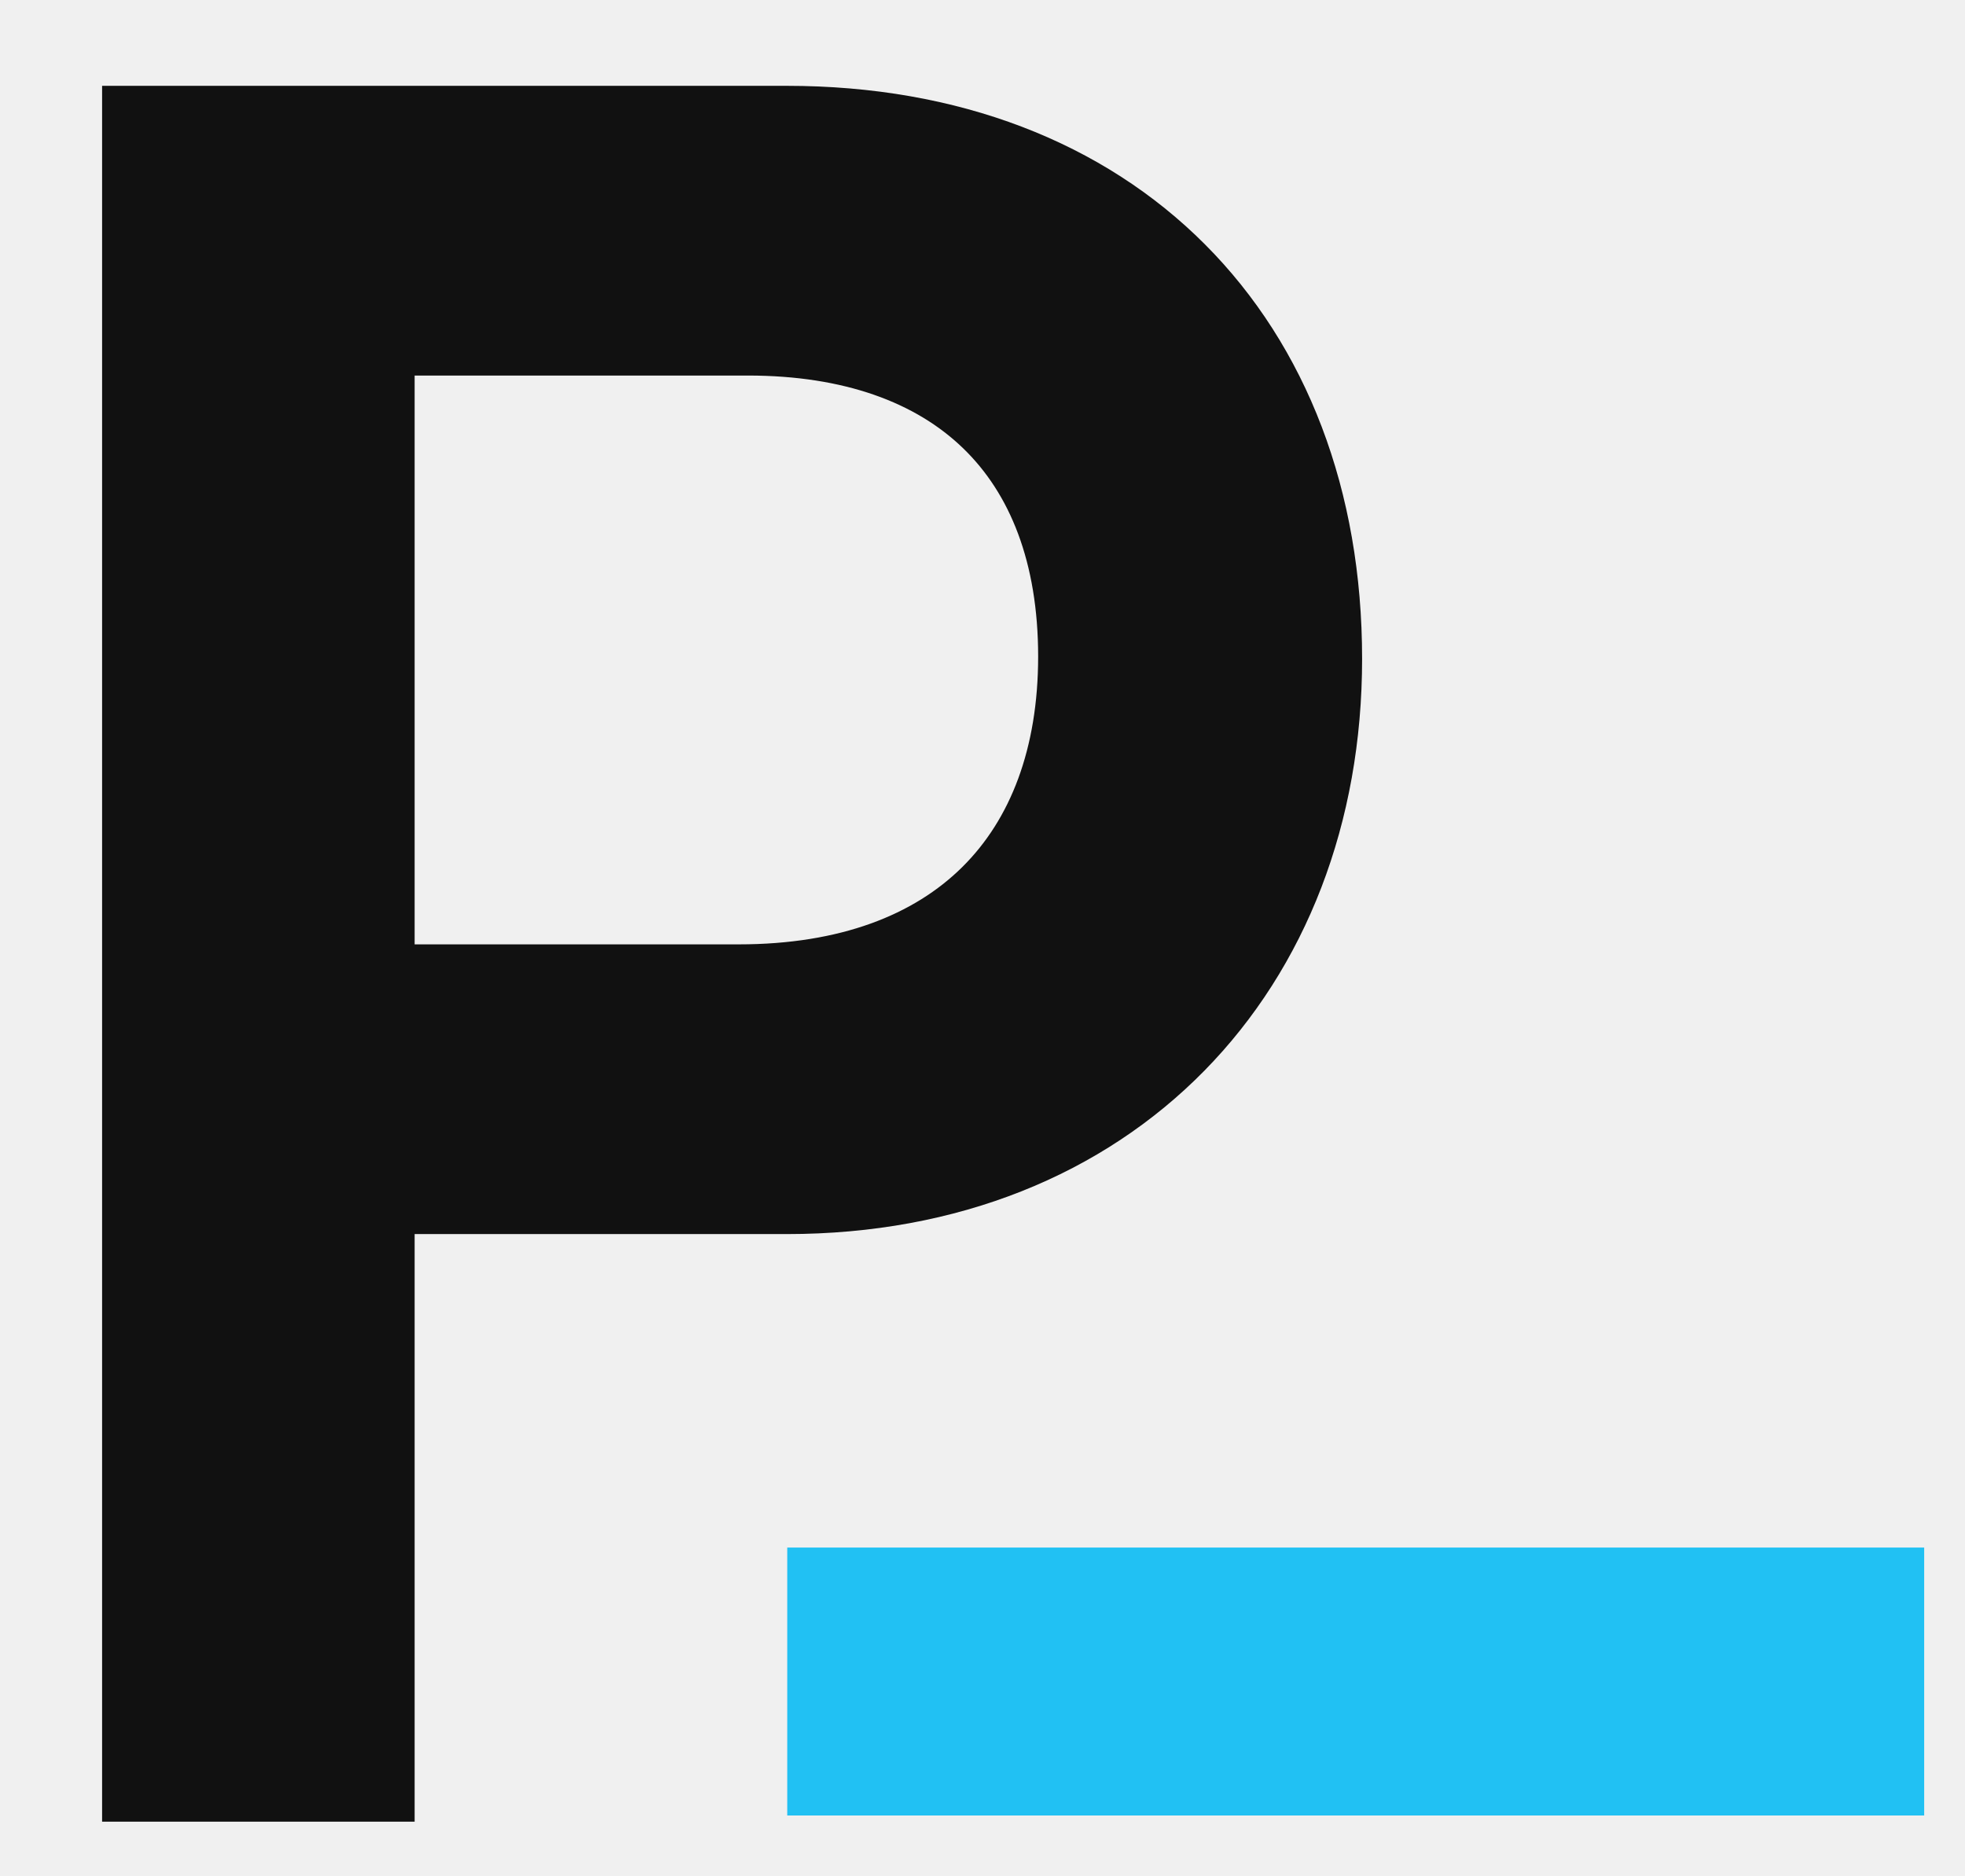
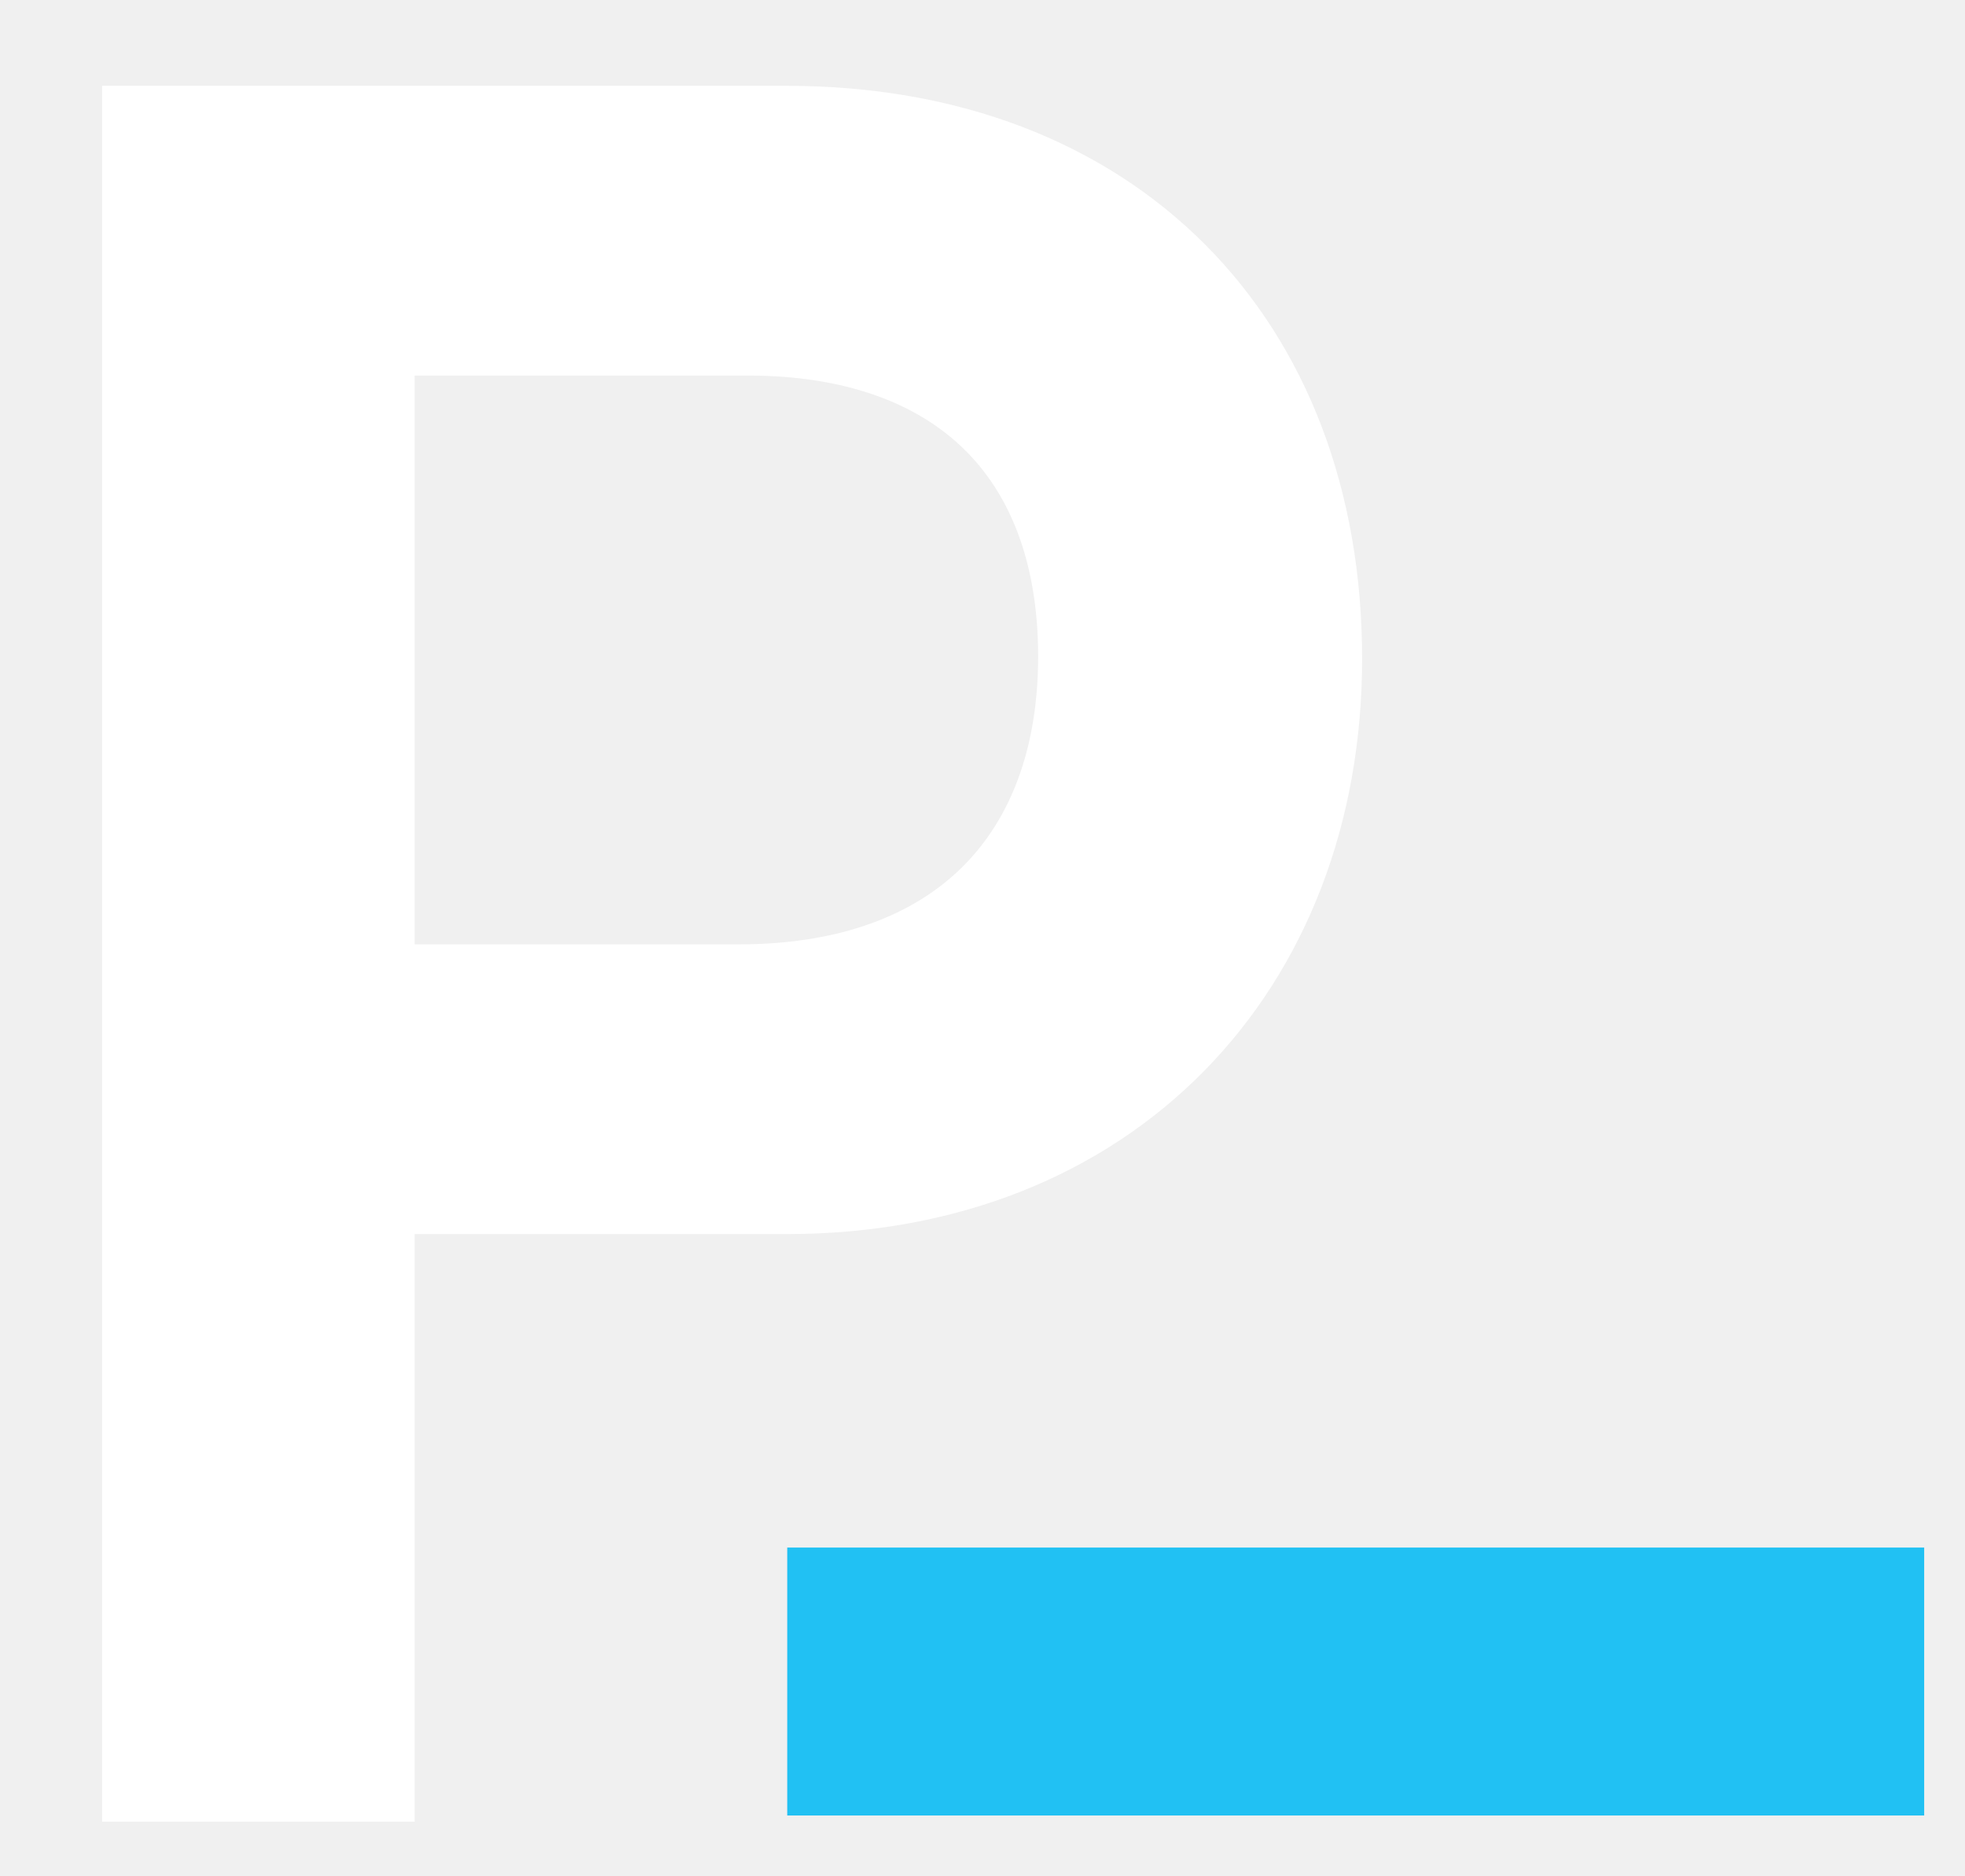
<svg xmlns="http://www.w3.org/2000/svg" width="22" height="21" viewBox="0 0 22 21" fill="none">
-   <path d="M8.808 13.318H4.142V19.897H1.643V1.461H8.808C12.429 1.461 14.75 3.832 14.75 7.377C14.75 10.819 12.404 13.318 8.808 13.318ZM8.375 3.705H4.142V11.074H8.273C10.746 11.074 12.123 9.621 12.123 7.351C12.123 5.031 10.721 3.705 8.375 3.705Z" fill="#111111" stroke="#111111" />
+   <path d="M8.808 13.318H4.142V19.897H1.643V1.461H8.808C12.429 1.461 14.75 3.832 14.75 7.377C14.75 10.819 12.404 13.318 8.808 13.318ZM8.375 3.705H4.142V11.074H8.273C10.746 11.074 12.123 9.621 12.123 7.351C12.123 5.031 10.721 3.705 8.375 3.705Z" fill="#fff" stroke="#fff" />
  <path d="M8.814 18.828H21.543" stroke="#21C1F3" stroke-width="3" />
</svg>
